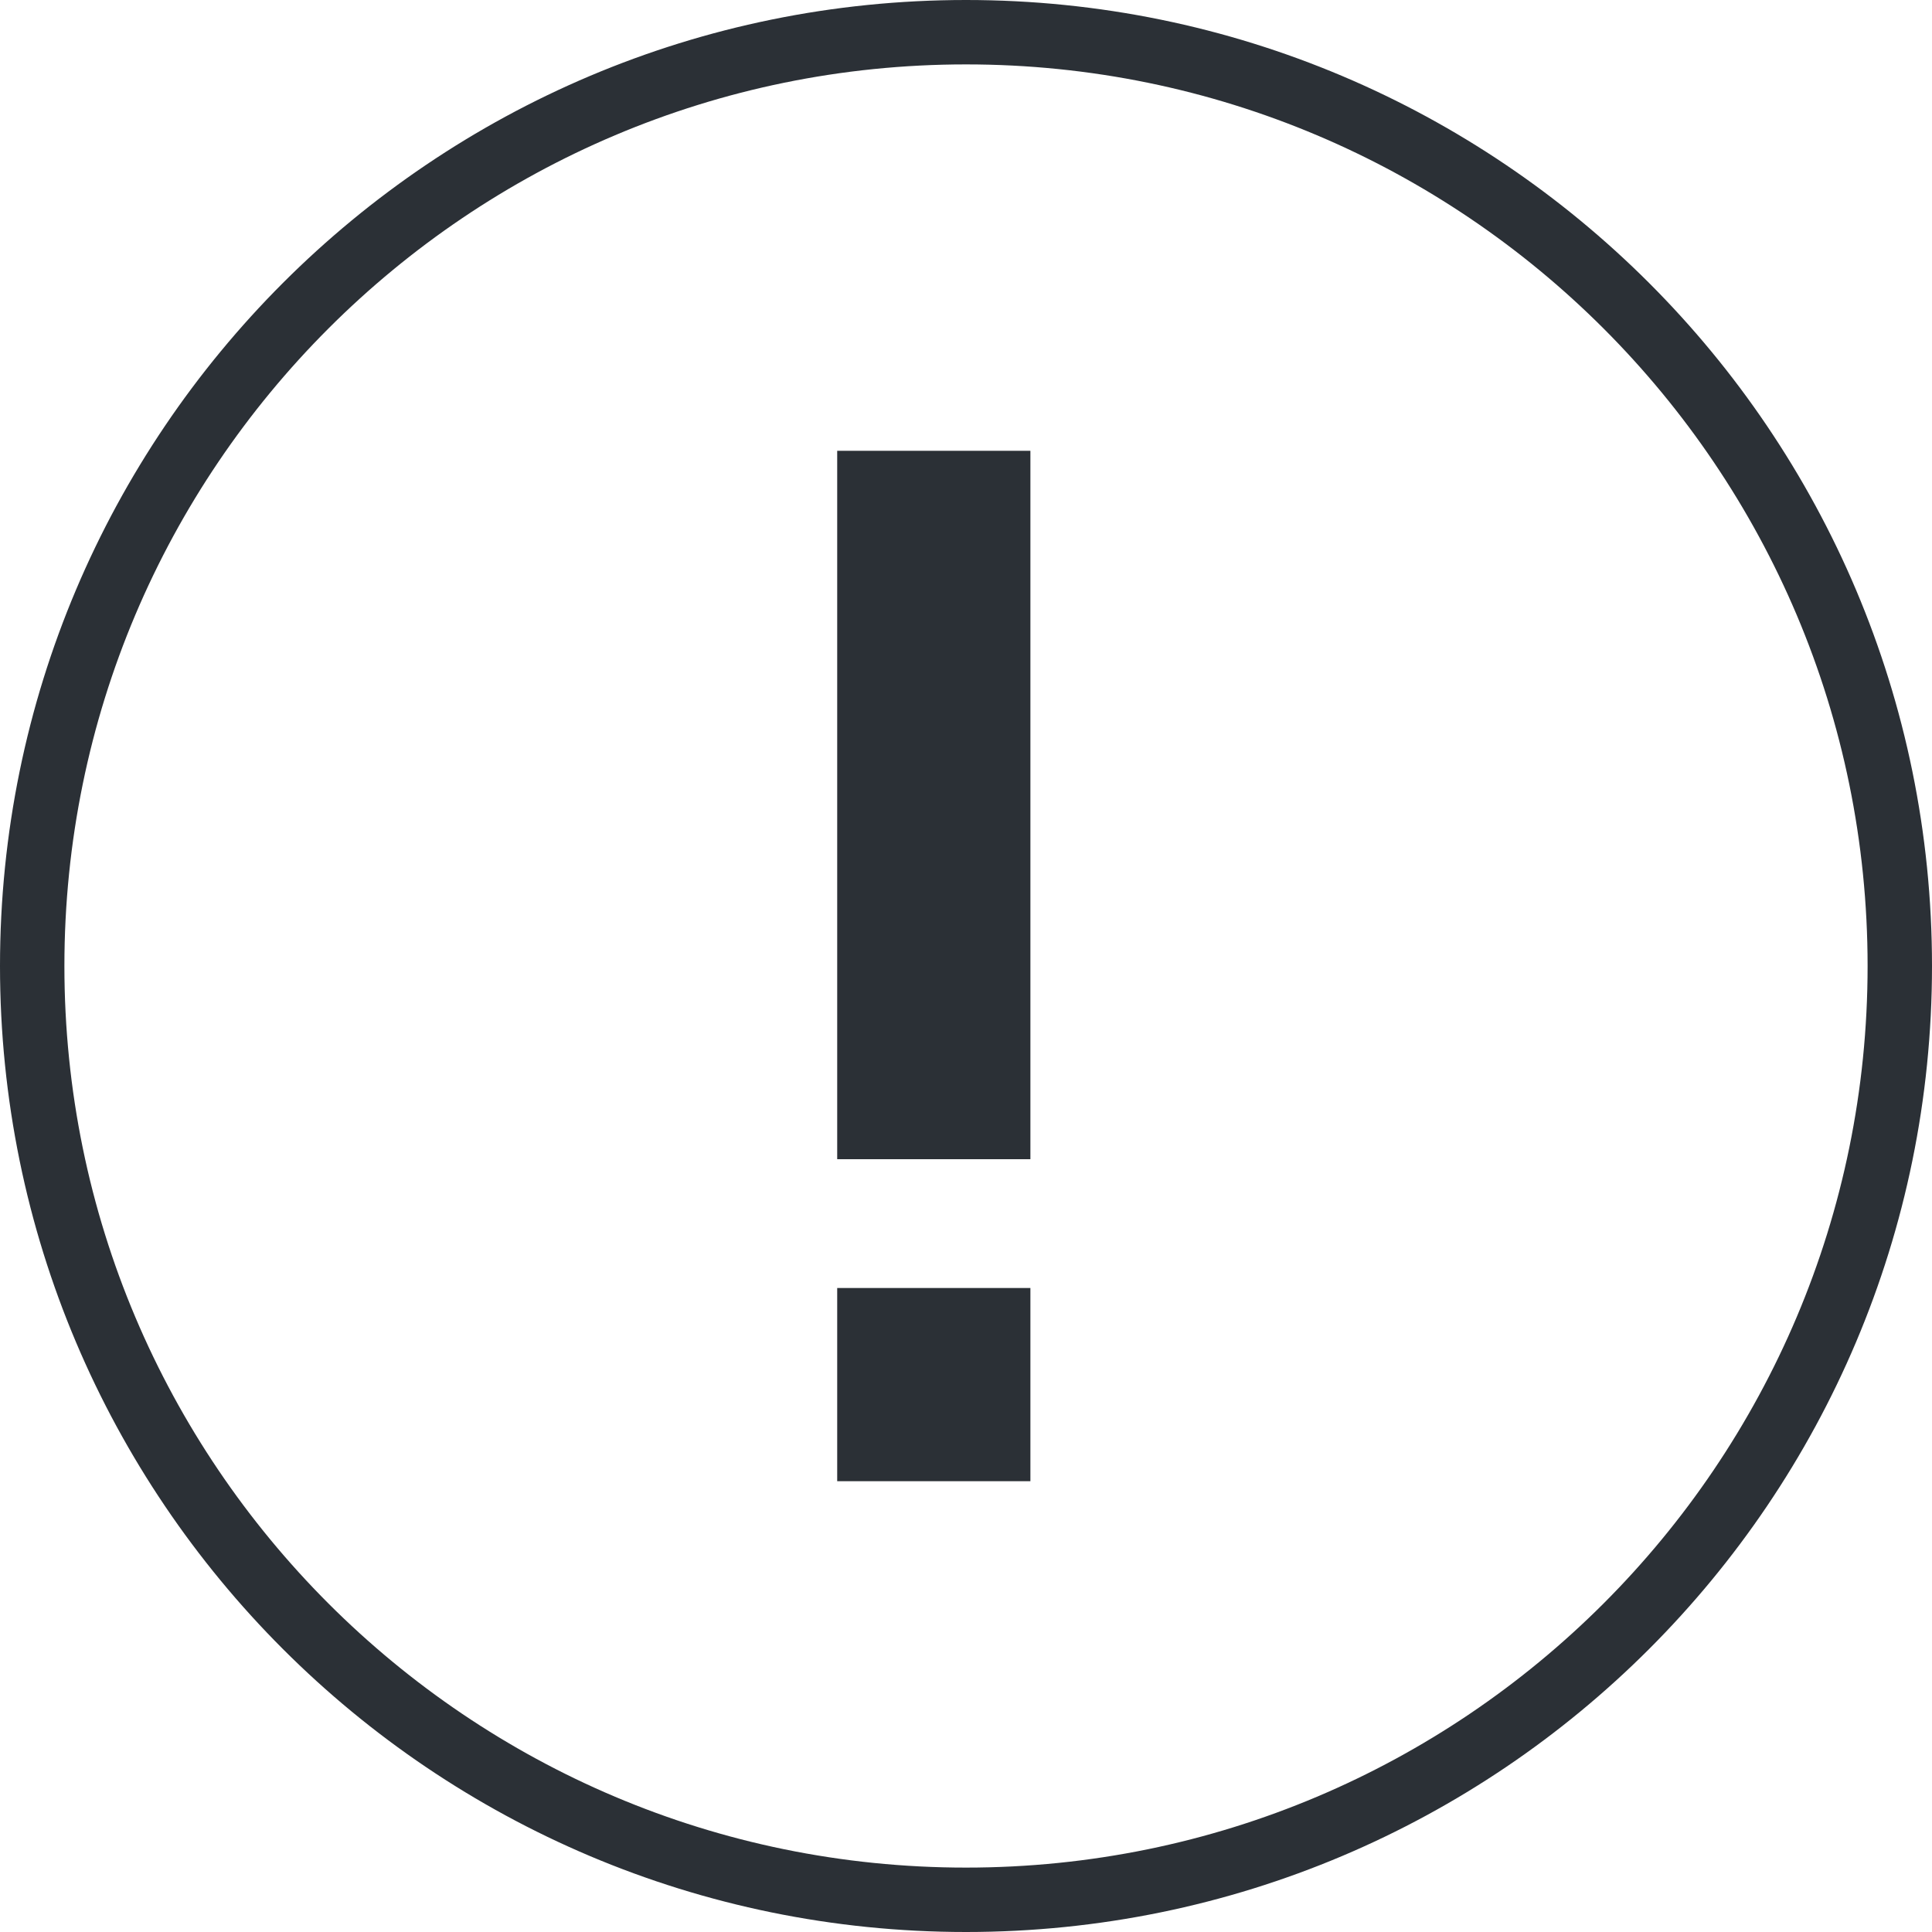
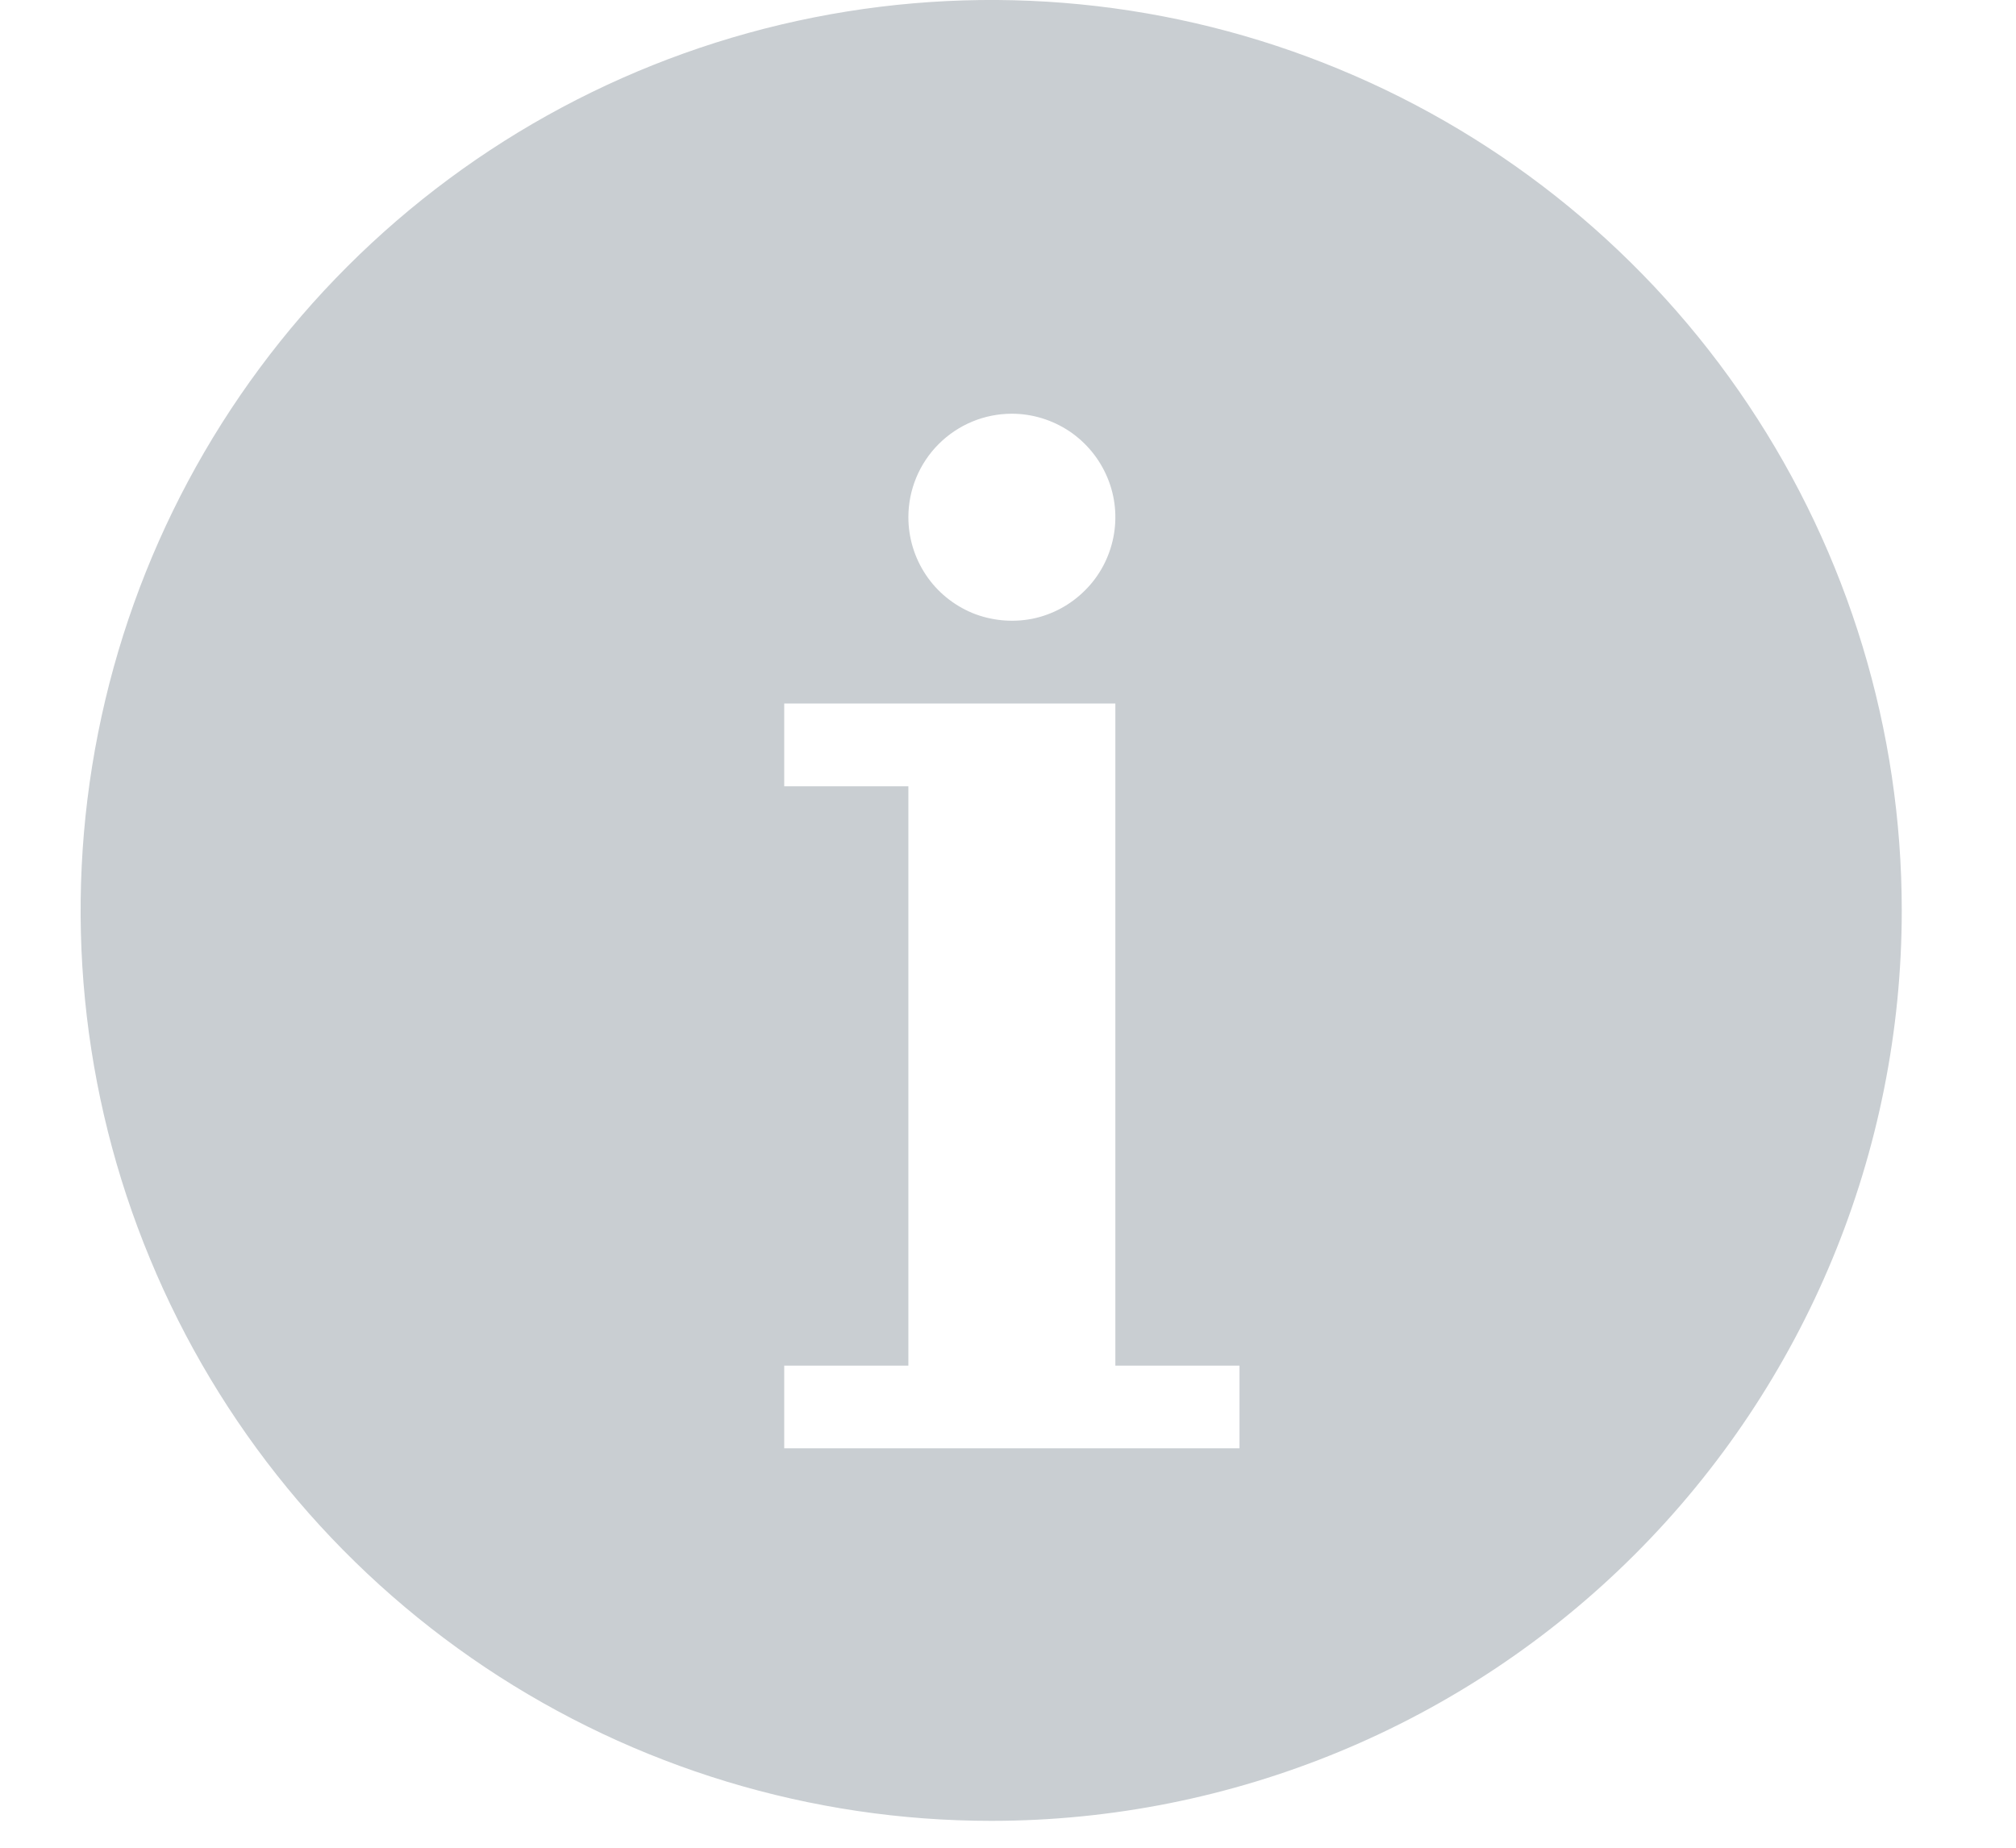
- <svg xmlns="http://www.w3.org/2000/svg" width="30" height="30" viewBox="0 0 30 30">
-   <g id="info" transform="translate(-9604 11258)">
-     <g id="вправо" transform="translate(9604 -11258)">
-       <g id="Ellipse_25" data-name="Ellipse 25" fill="none" stroke="#2b3036" stroke-width="1">
-         <circle cx="15" cy="15" r="15" stroke="none" />
-         <circle cx="15" cy="15" r="14.5" fill="none" />
-       </g>
-     </g>
-     <g id="Group_3093" data-name="Group 3093">
-       <g id="Group_3095" data-name="Group 3095" transform="translate(0 -1)">
-         <rect id="Rectangle_183" data-name="Rectangle 183" width="3" height="11" transform="translate(9617 -11250)" fill="#2b3036" />
-         <rect id="Rectangle_184" data-name="Rectangle 184" width="3" height="3" transform="translate(9617 -11237)" fill="#2b3036" />
-       </g>
-     </g>
-   </g>
+ <svg xmlns="http://www.w3.org/2000/svg" width="12" height="11" viewBox="0 0 12 11" fill="none">
+   <path id="Ð¸Ð½ÑÐ¾" d="M11.32 5.42C11.32 4.348 11.002 3.3 10.406 2.409C9.811 1.518 8.964 0.823 7.974 0.413C6.984 0.002 5.894 -0.105 4.843 0.104C3.791 0.313 2.825 0.829 2.067 1.587C1.309 2.345 0.793 3.311 0.584 4.363C0.375 5.414 0.482 6.504 0.893 7.494C1.303 8.485 1.997 9.331 2.889 9.927C3.78 10.522 4.828 10.84 5.9 10.84C7.337 10.84 8.716 10.269 9.732 9.253C10.749 8.236 11.32 6.857 11.32 5.42ZM6.023 2.463C6.145 2.463 6.264 2.5 6.365 2.567C6.466 2.635 6.545 2.731 6.592 2.844C6.639 2.956 6.651 3.08 6.627 3.2C6.603 3.319 6.545 3.429 6.458 3.515C6.372 3.601 6.263 3.66 6.143 3.684C6.024 3.707 5.9 3.695 5.787 3.649C5.675 3.602 5.578 3.523 5.511 3.422C5.443 3.32 5.407 3.201 5.407 3.079C5.407 2.916 5.472 2.759 5.587 2.644C5.703 2.528 5.859 2.463 6.023 2.463ZM4.668 8.13H5.407V4.681H4.668V4.188H6.639V8.13H7.378V8.622H4.668V8.13Z" fill="#C9CED2" />
</svg>
